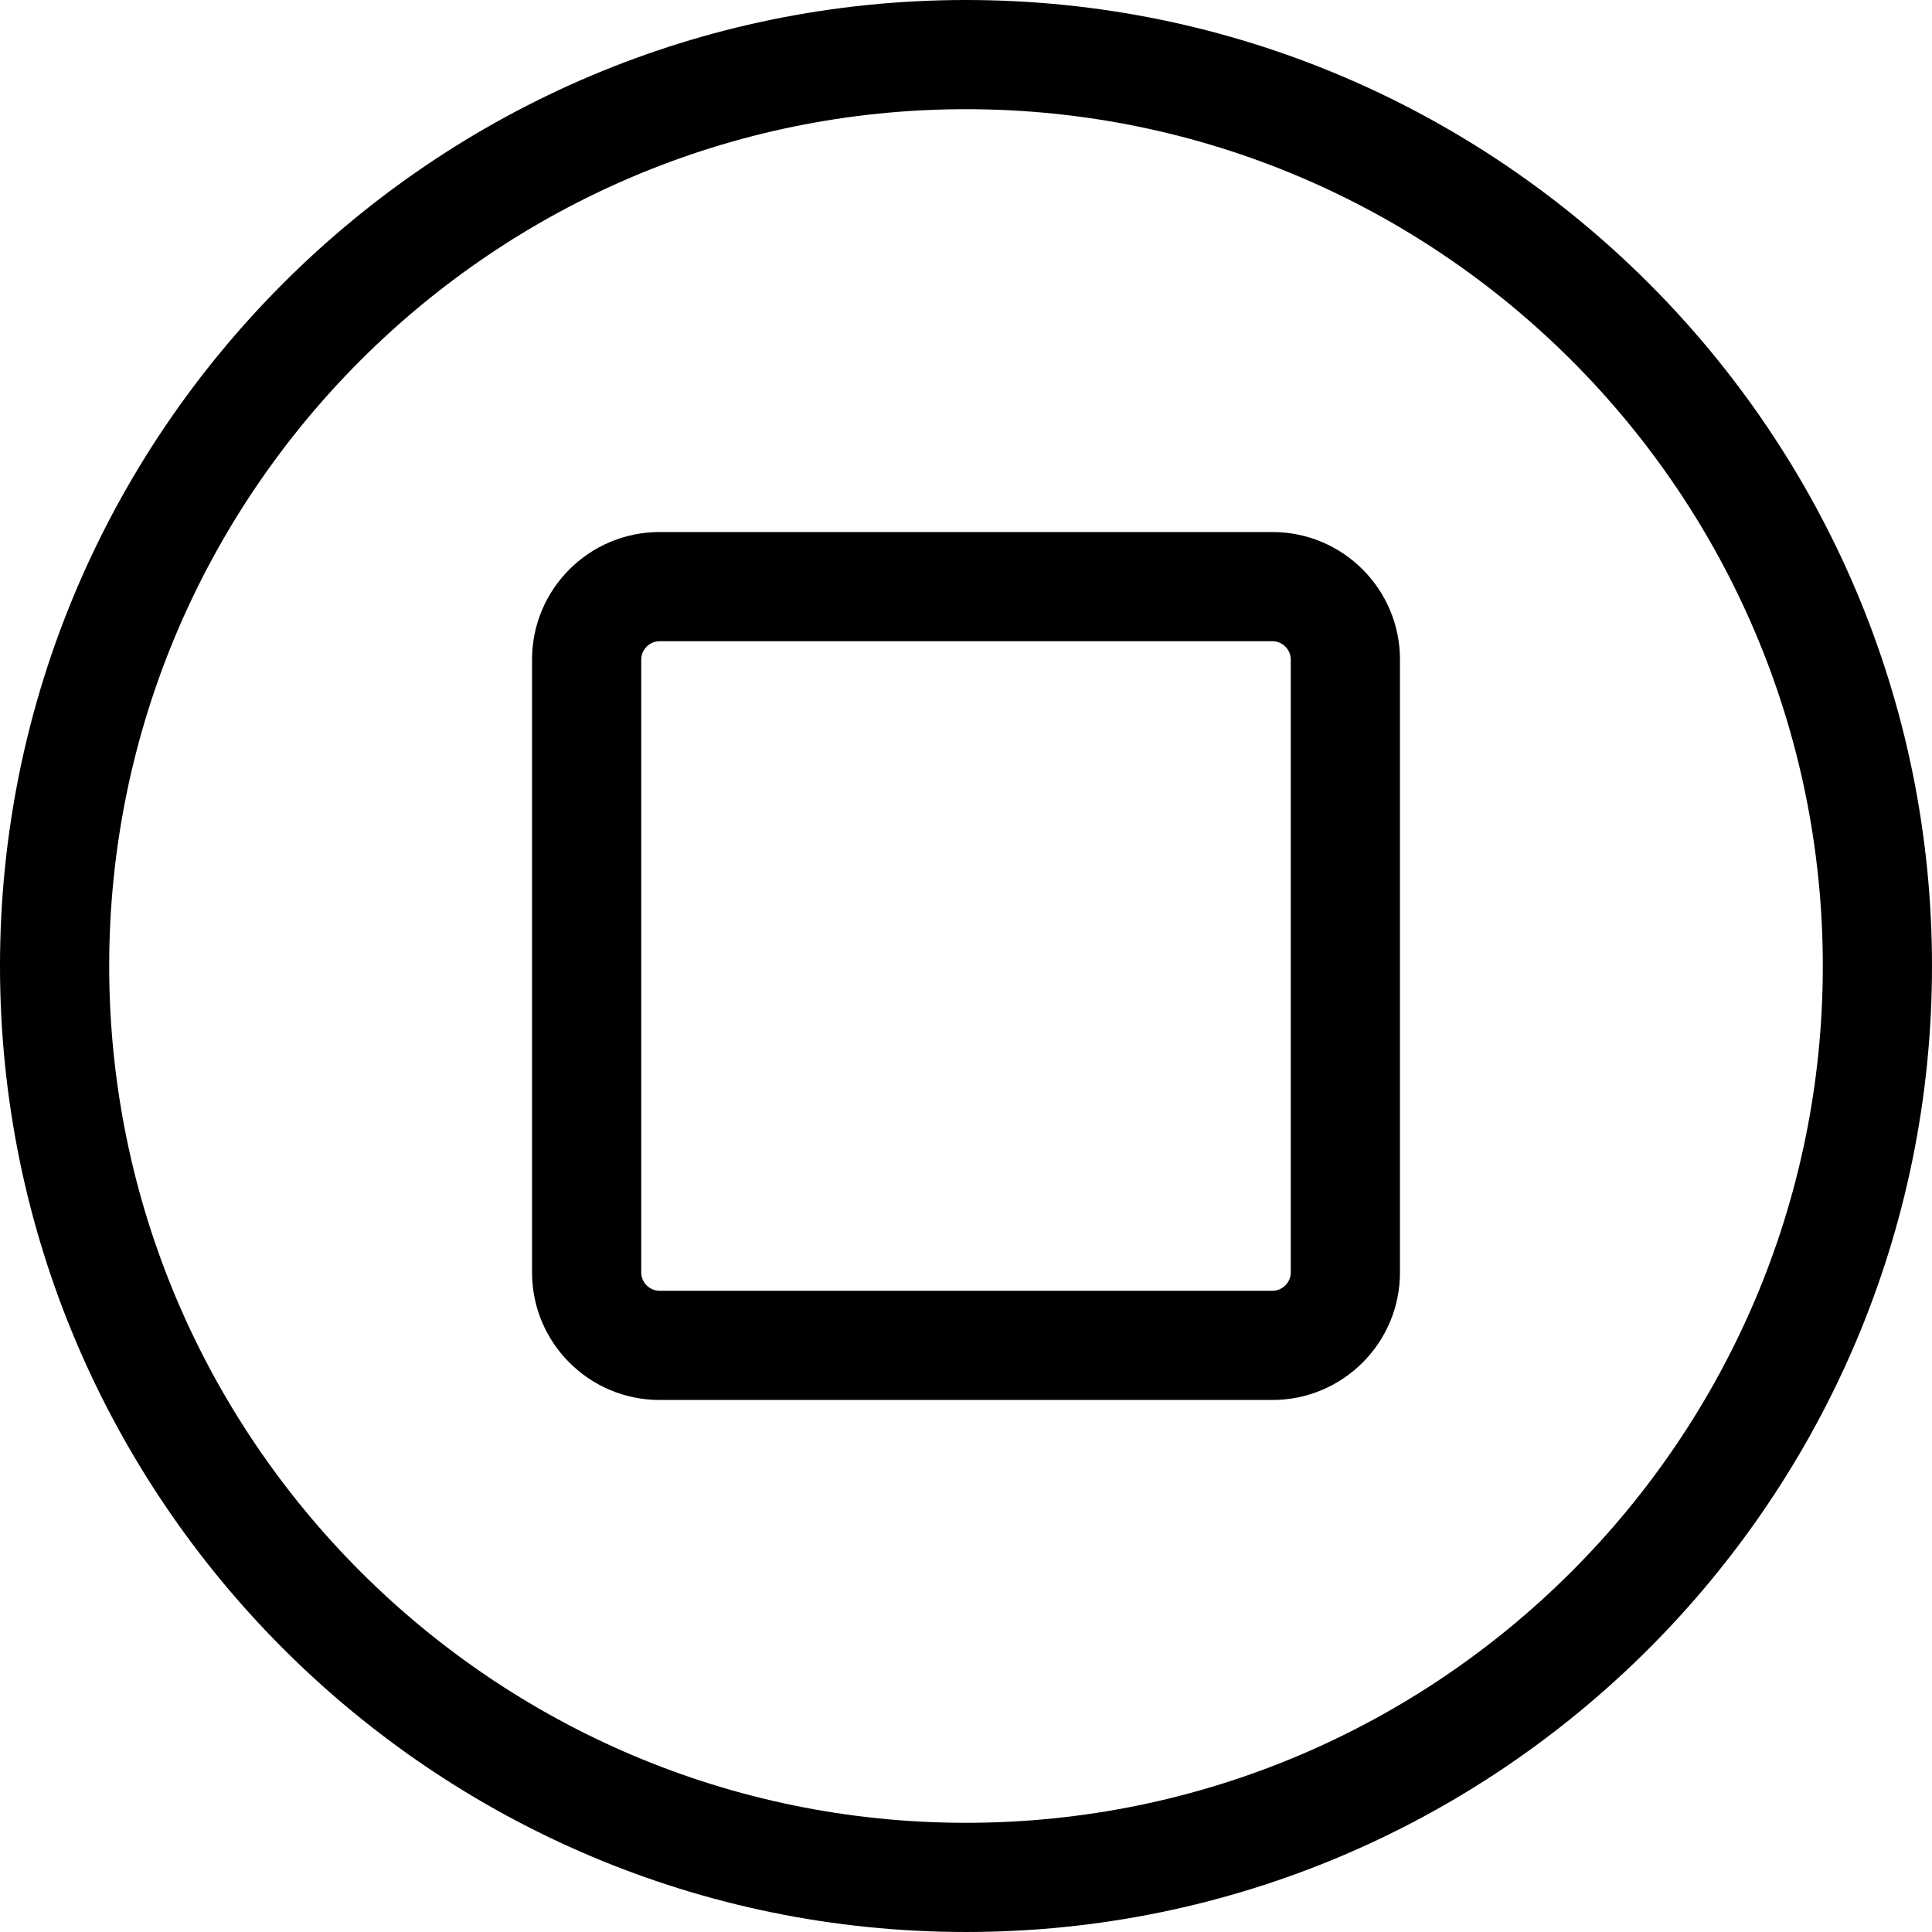
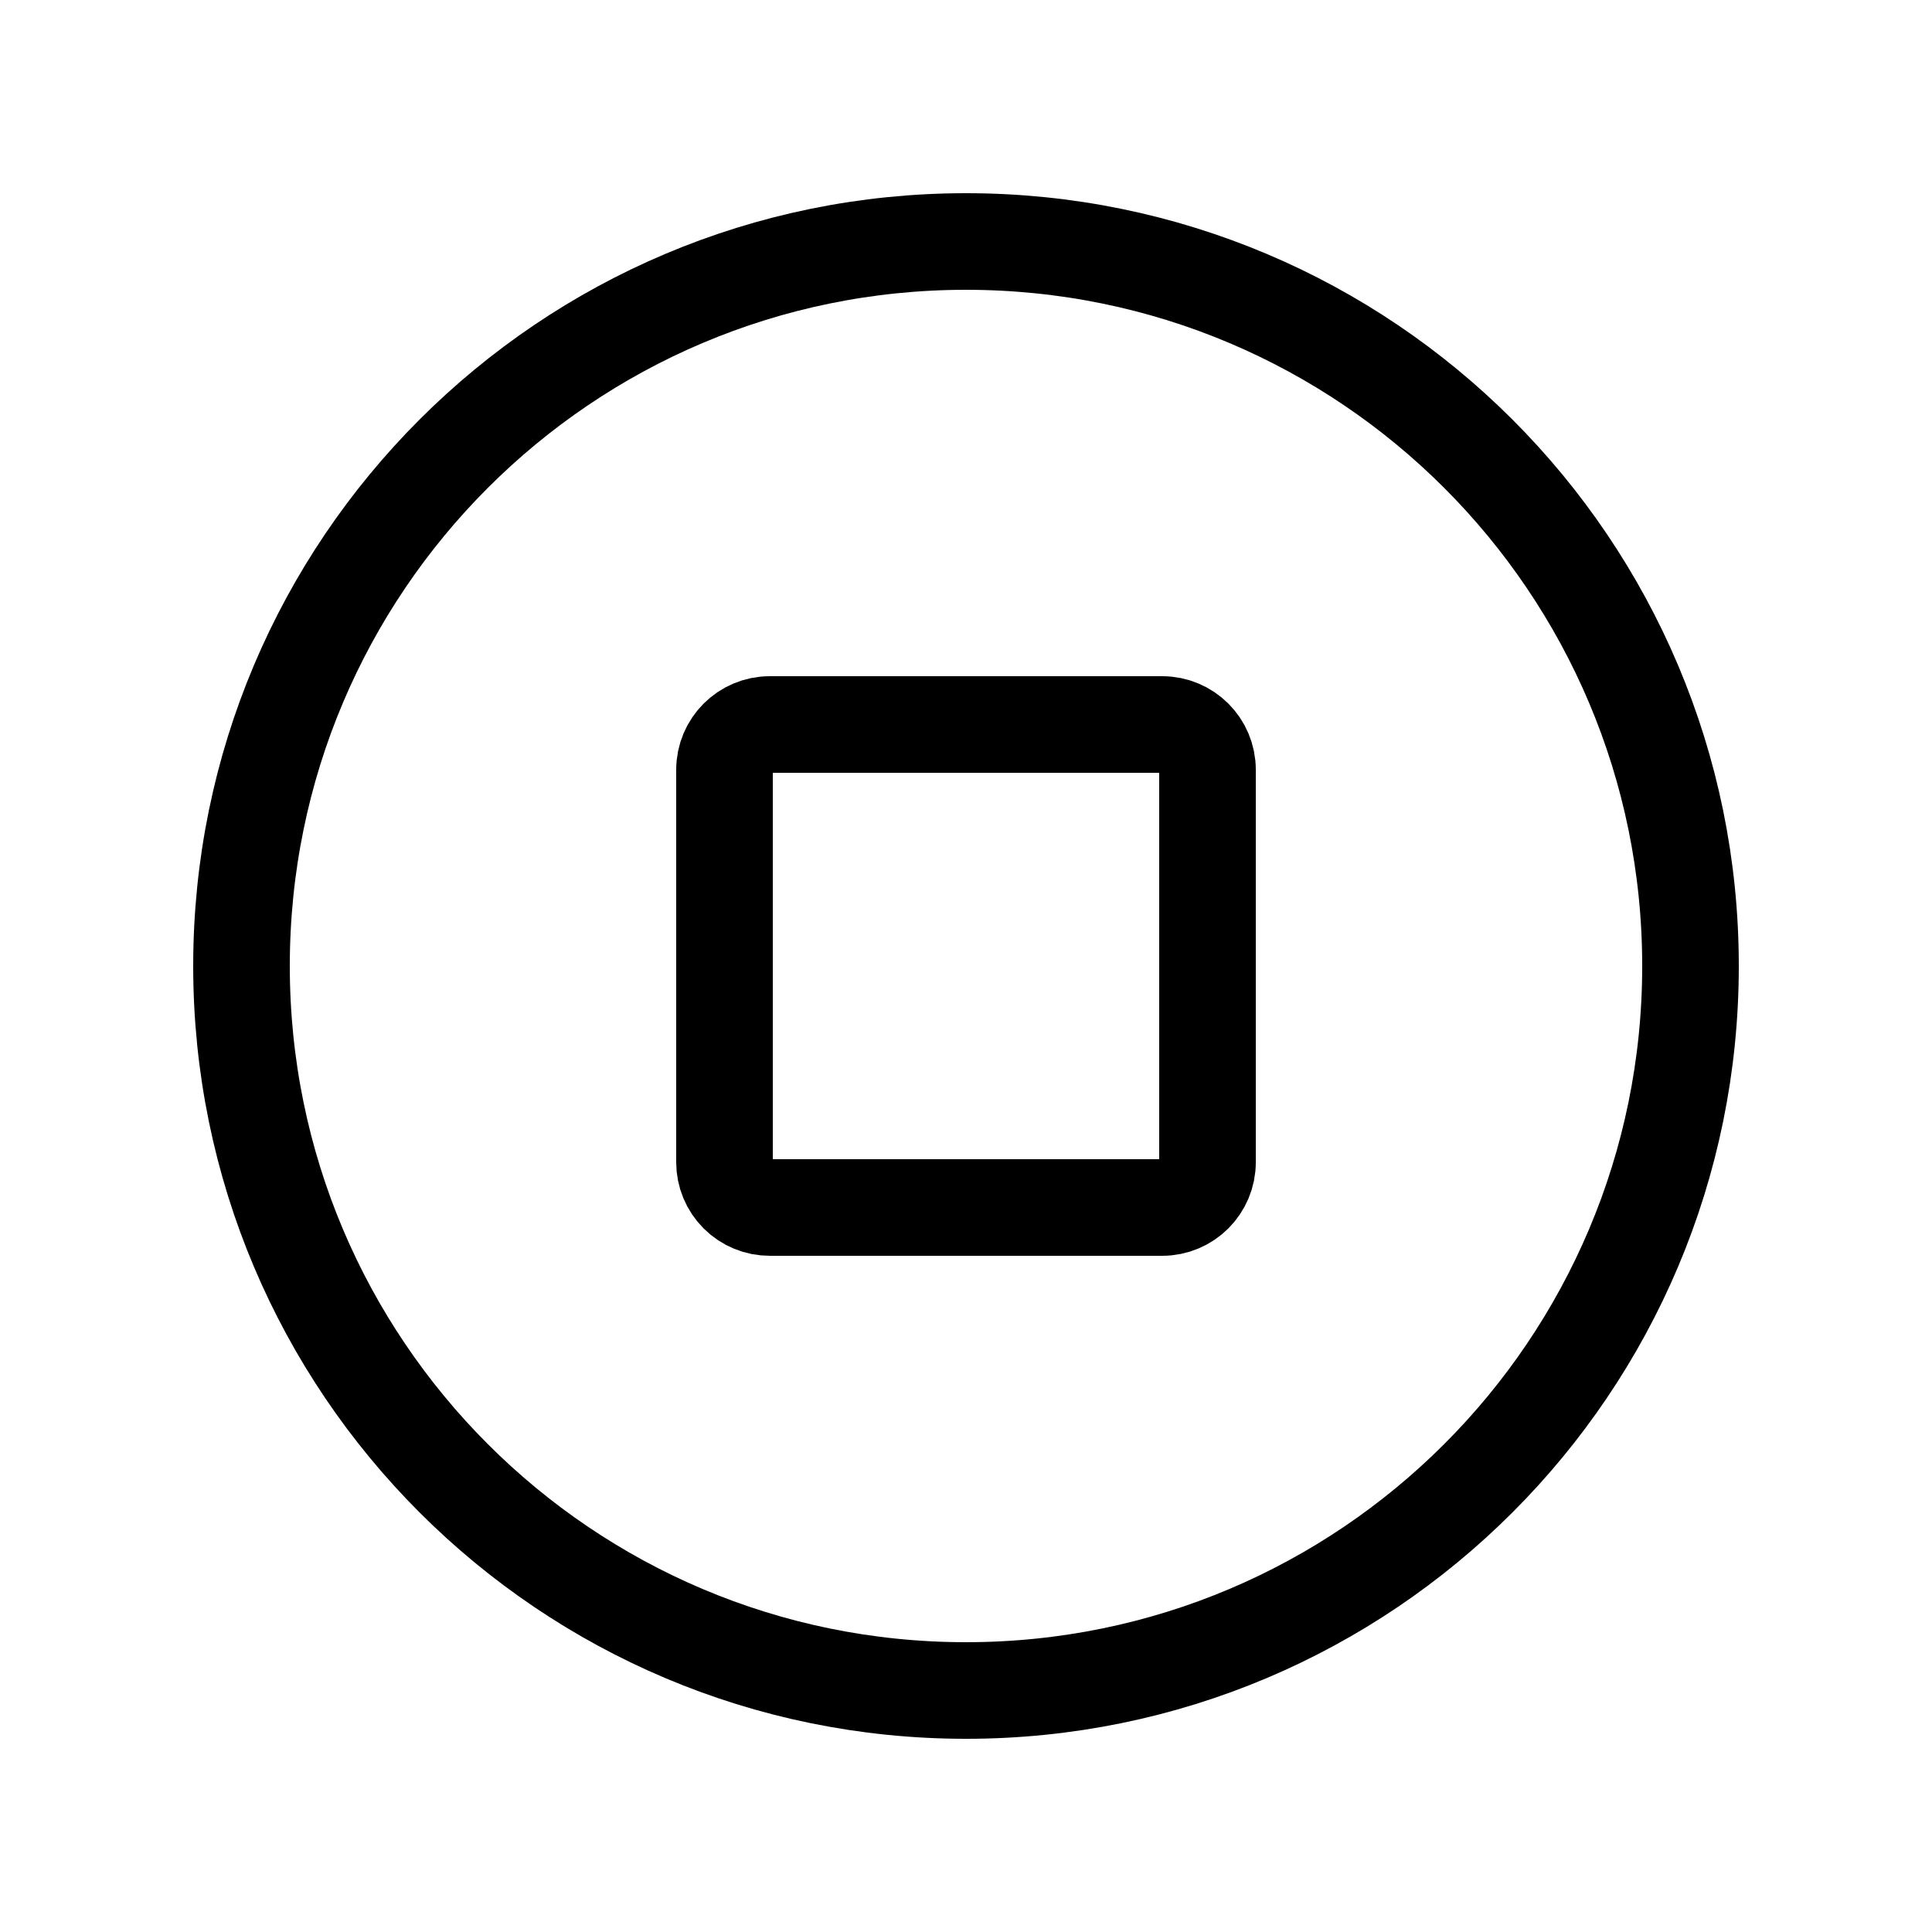
- <svg xmlns="http://www.w3.org/2000/svg" height="64px" width="64px" version="1.1" id="Capa_1" viewBox="0 0 265.405 265.405" xml:space="preserve" fill="#000000">
-   <g id="SVGRepo_bgCarrier" stroke-width="0" />
-   <g id="SVGRepo_tracerCarrier" stroke-linecap="round" stroke-linejoin="round" />
-   <g id="SVGRepo_iconCarrier">
-     <g>
-       <path style="fill:#000002;" d="M132.703,0C59.53,0,0,59.53,0,132.702s59.53,132.702,132.703,132.702 c73.172,0,132.702-59.53,132.702-132.702S205.875,0,132.703,0z M132.703,250.405C67.801,250.405,15,197.604,15,132.702 S67.801,15,132.703,15c64.901,0,117.702,52.801,117.702,117.702S197.604,250.405,132.703,250.405z" />
-       <path style="fill:#000002;" d="M174.816,73.089H90.589c-9.649,0-17.5,7.851-17.5,17.5v84.227c0,9.649,7.851,17.5,17.5,17.5h84.227 c9.649,0,17.5-7.851,17.5-17.5V90.589C192.316,80.94,184.465,73.089,174.816,73.089z M177.316,174.816c0,1.355-1.145,2.5-2.5,2.5 H90.589c-1.355,0-2.5-1.145-2.5-2.5V90.589c0-1.355,1.145-2.5,2.5-2.5h84.227c1.355,0,2.5,1.145,2.5,2.5V174.816z" />
-     </g>
-   </g>
+ <svg xmlns="http://www.w3.org/2000/svg" fill="none" viewBox="0 0 24 24" stroke-width="1.2" stroke="currentColor" class="size-6">
+   <path stroke-linecap="round" stroke-linejoin="round" d="M21 12a9 9 0 1 1-18 0 9 9 0 0 1 18 0Z" />
+   <path stroke-linecap="round" stroke-linejoin="round" d="M9 9.563C9 9.252 9.252 9 9.563 9h4.874c.311 0 .563.252.563.563v4.874c0 .311-.252.563-.563.563H9.564A.562.562 0 0 1 9 14.437V9.564Z" />
</svg>
